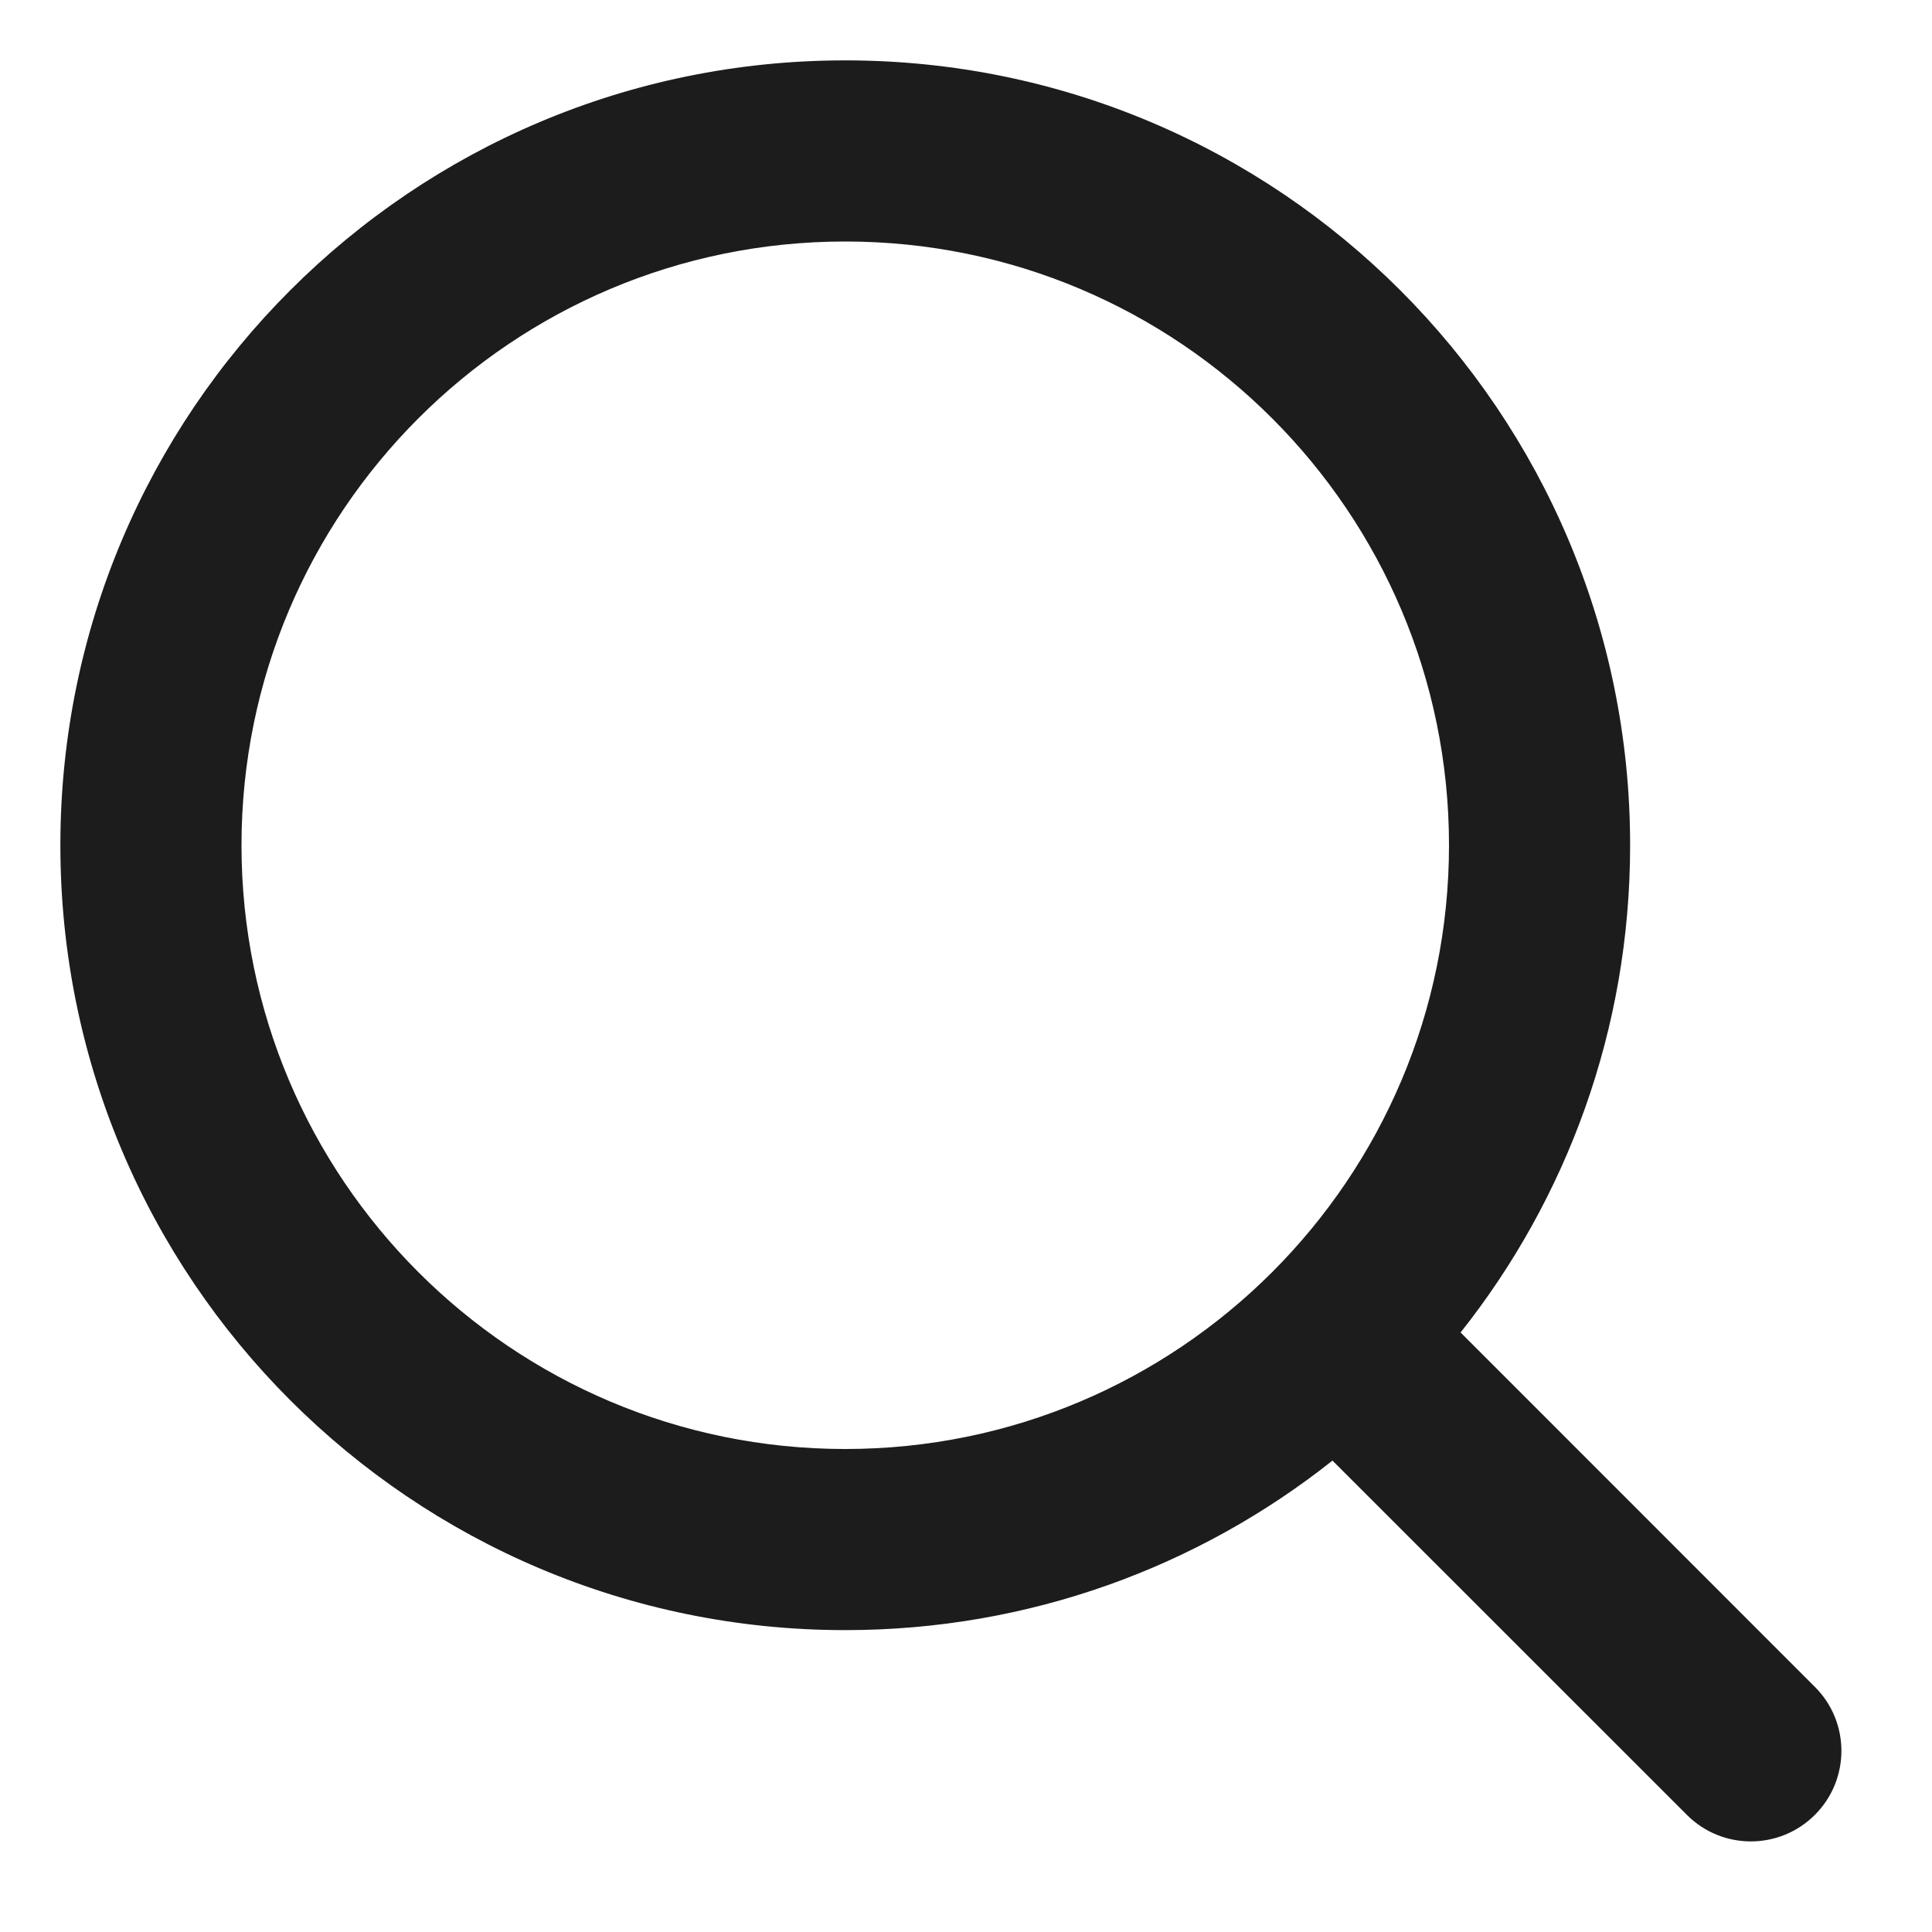
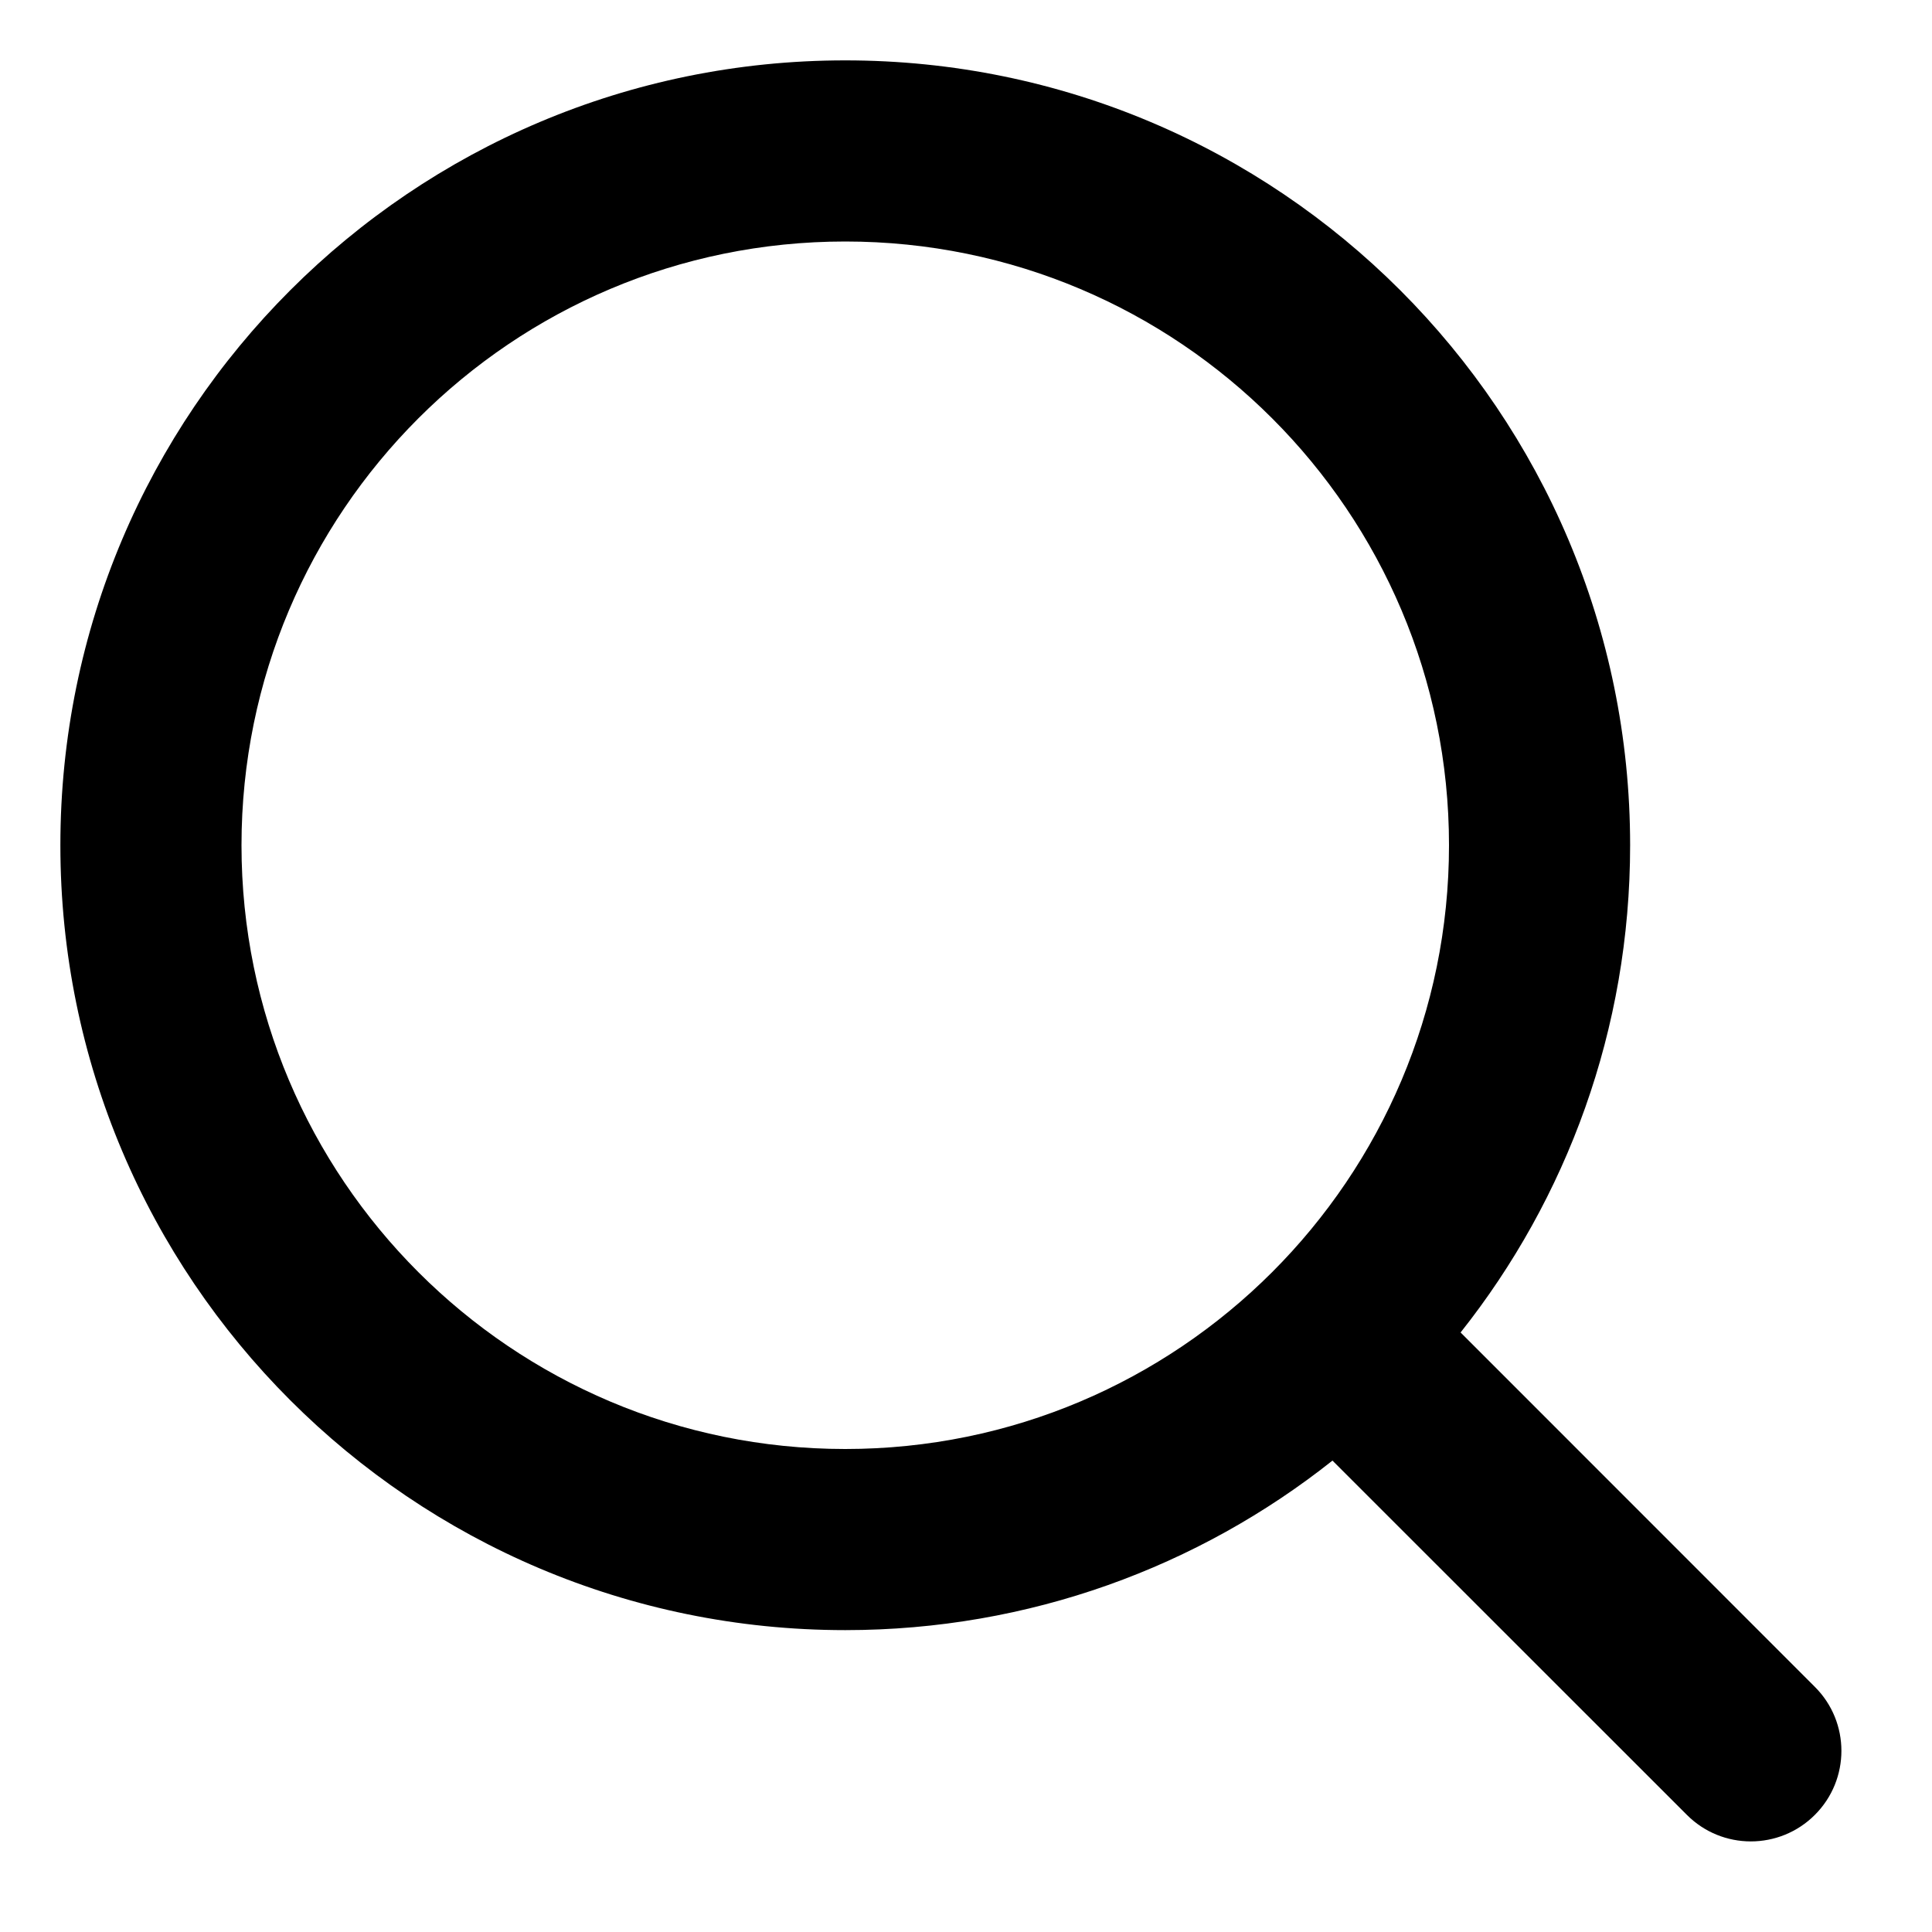
- <svg xmlns="http://www.w3.org/2000/svg" width="16" height="16" viewBox="0 0 16 16" fill="none">
-   <path fill-rule="evenodd" clip-rule="evenodd" d="M11.035 12.096C9.927 12.975 8.525 13.5 7 13.5C3.41 13.5 0.5 10.59 0.5 7C0.5 3.41 3.41 0.5 7 0.5C10.59 0.5 13.5 3.41 13.5 7C13.5 8.525 12.975 9.927 12.096 11.035L15.03 13.97C15.323 14.262 15.323 14.737 15.03 15.03C14.737 15.323 14.262 15.323 13.97 15.03L11.035 12.096ZM12 7C12 9.761 9.761 12 7 12C4.239 12 2 9.761 2 7C2 4.239 4.239 2 7 2C9.761 2 12 4.239 12 7Z" fill="#1C1C1C" />
+ <svg xmlns="http://www.w3.org/2000/svg" width="16" height="16" viewBox="0 0 16 16" fill="currentColor">
+   <path fill-rule="evenodd" clip-rule="evenodd" d="M11.035 12.096C9.927 12.975 8.525 13.5 7 13.5C3.41 13.5 0.5 10.59 0.5 7C0.5 3.41 3.41 0.5 7 0.5C10.59 0.5 13.5 3.41 13.5 7C13.5 8.525 12.975 9.927 12.096 11.035L15.03 13.97C15.323 14.262 15.323 14.737 15.03 15.03C14.737 15.323 14.262 15.323 13.97 15.03L11.035 12.096ZM12 7C12 9.761 9.761 12 7 12C4.239 12 2 9.761 2 7C2 4.239 4.239 2 7 2C9.761 2 12 4.239 12 7Z" />
</svg>
